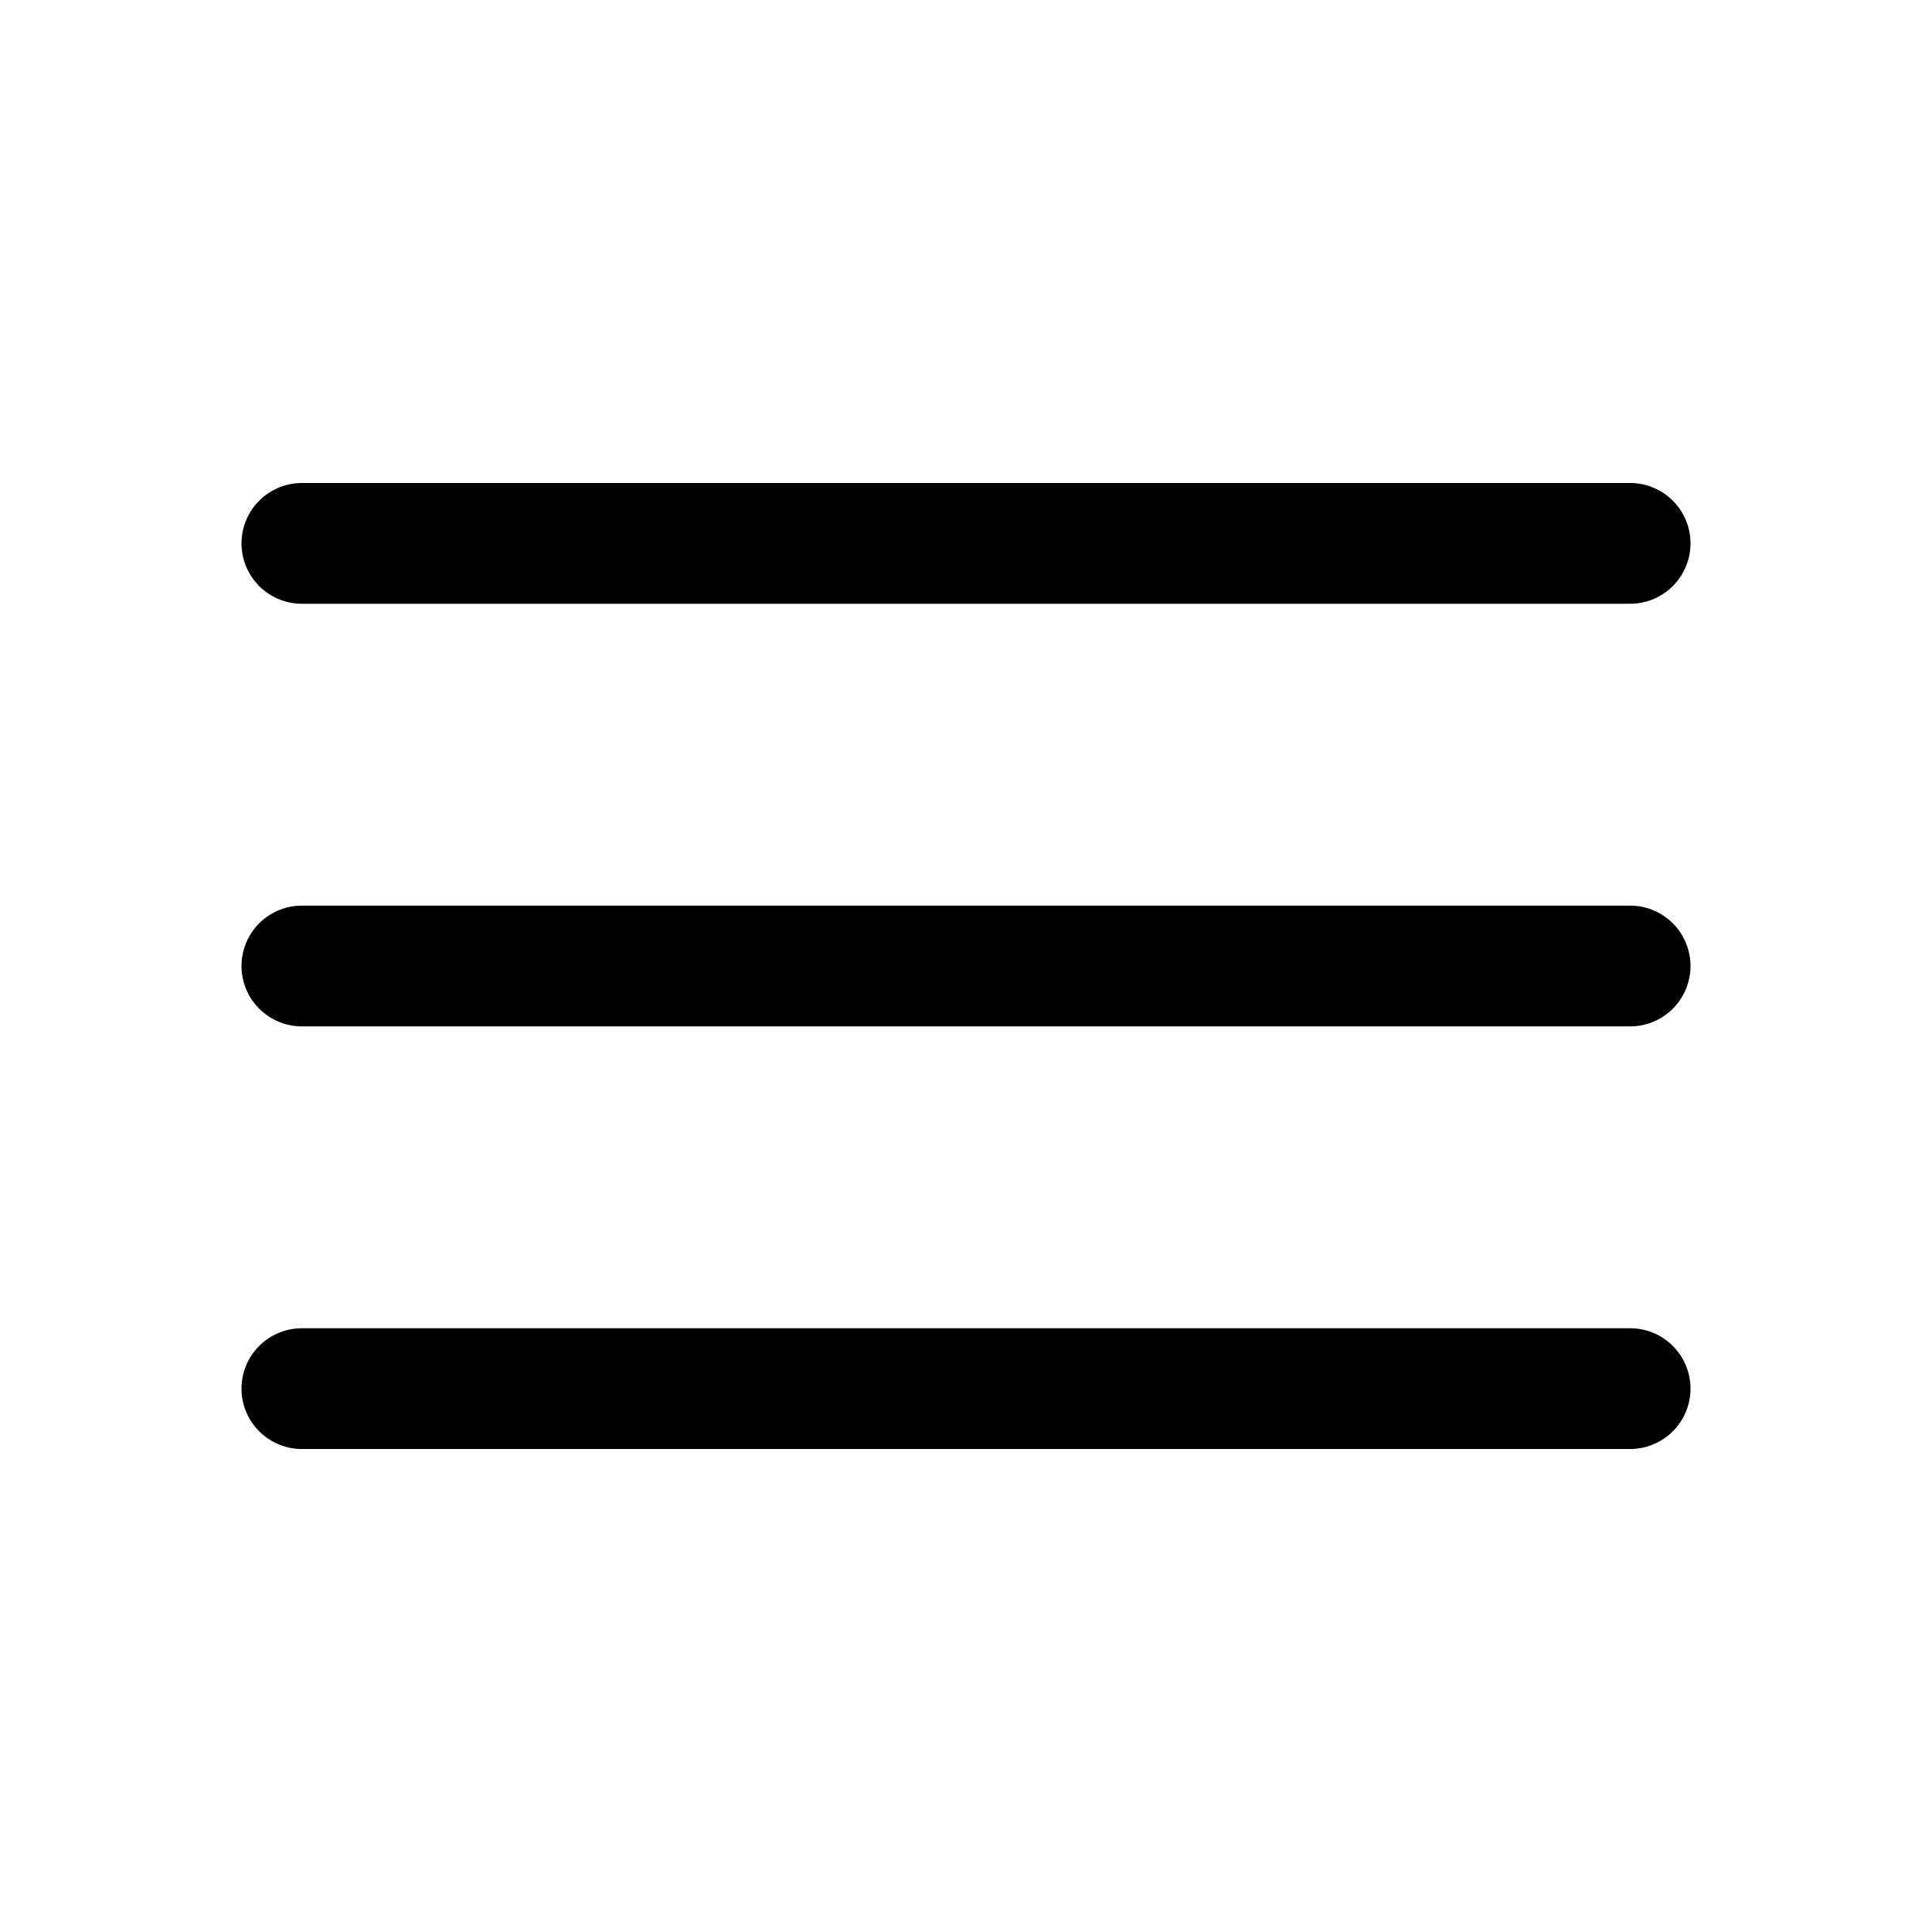
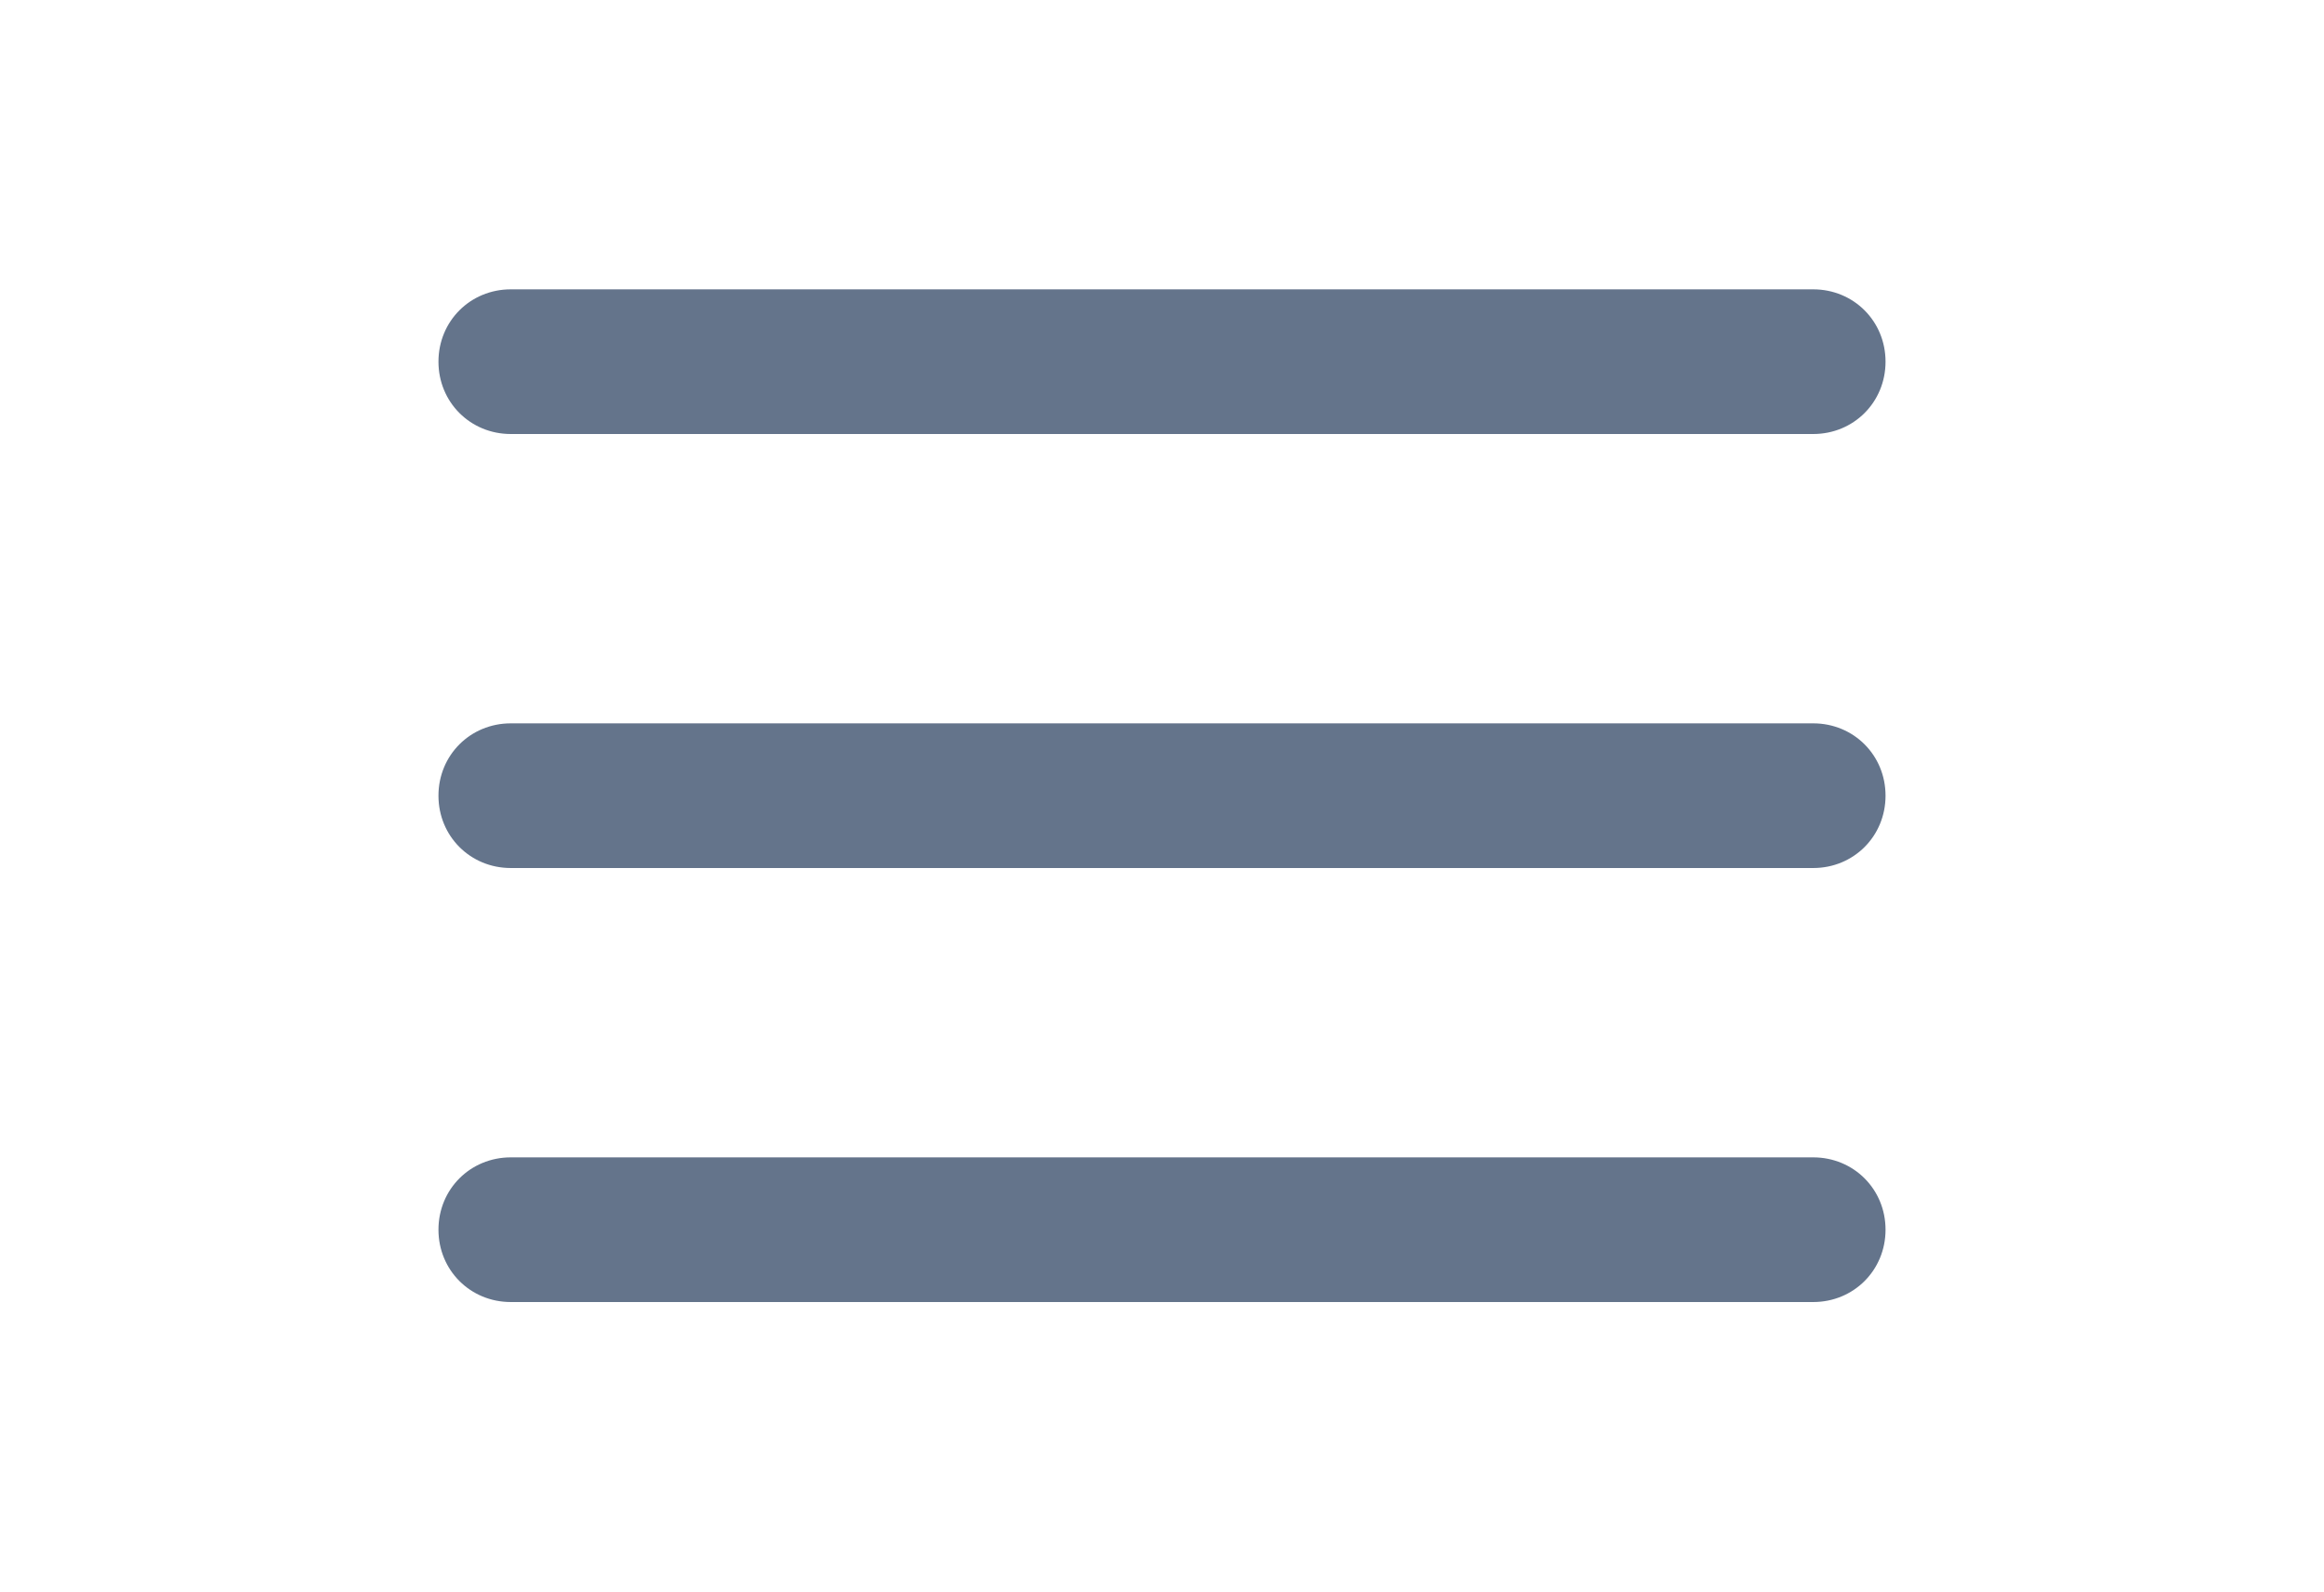
- <svg xmlns="http://www.w3.org/2000/svg" fill="none" viewBox="0 0 24 24" stroke-width="1.5" stroke="currentColor" class="w-6 h-6">
-   <path stroke-linecap="round" stroke-linejoin="round" d="M3.75 6.75h16.5M3.75 12h16.5m-16.5 5.25h16.5" />
+ <svg xmlns="http://www.w3.org/2000/svg" width="1.46em" height="1em" viewBox="0 0 16 11">
+   <path fill="#64748b" d="M12.5 3h-9c-.28 0-.5-.22-.5-.5s.22-.5.5-.5h9c.28 0 .5.22.5.5s-.22.5-.5.5m0 3h-9c-.28 0-.5-.22-.5-.5s.22-.5.5-.5h9c.28 0 .5.22.5.5s-.22.5-.5.5m0 3h-9c-.28 0-.5-.22-.5-.5s.22-.5.5-.5h9c.28 0 .5.22.5.5s-.22.5-.5.5" />
</svg>
